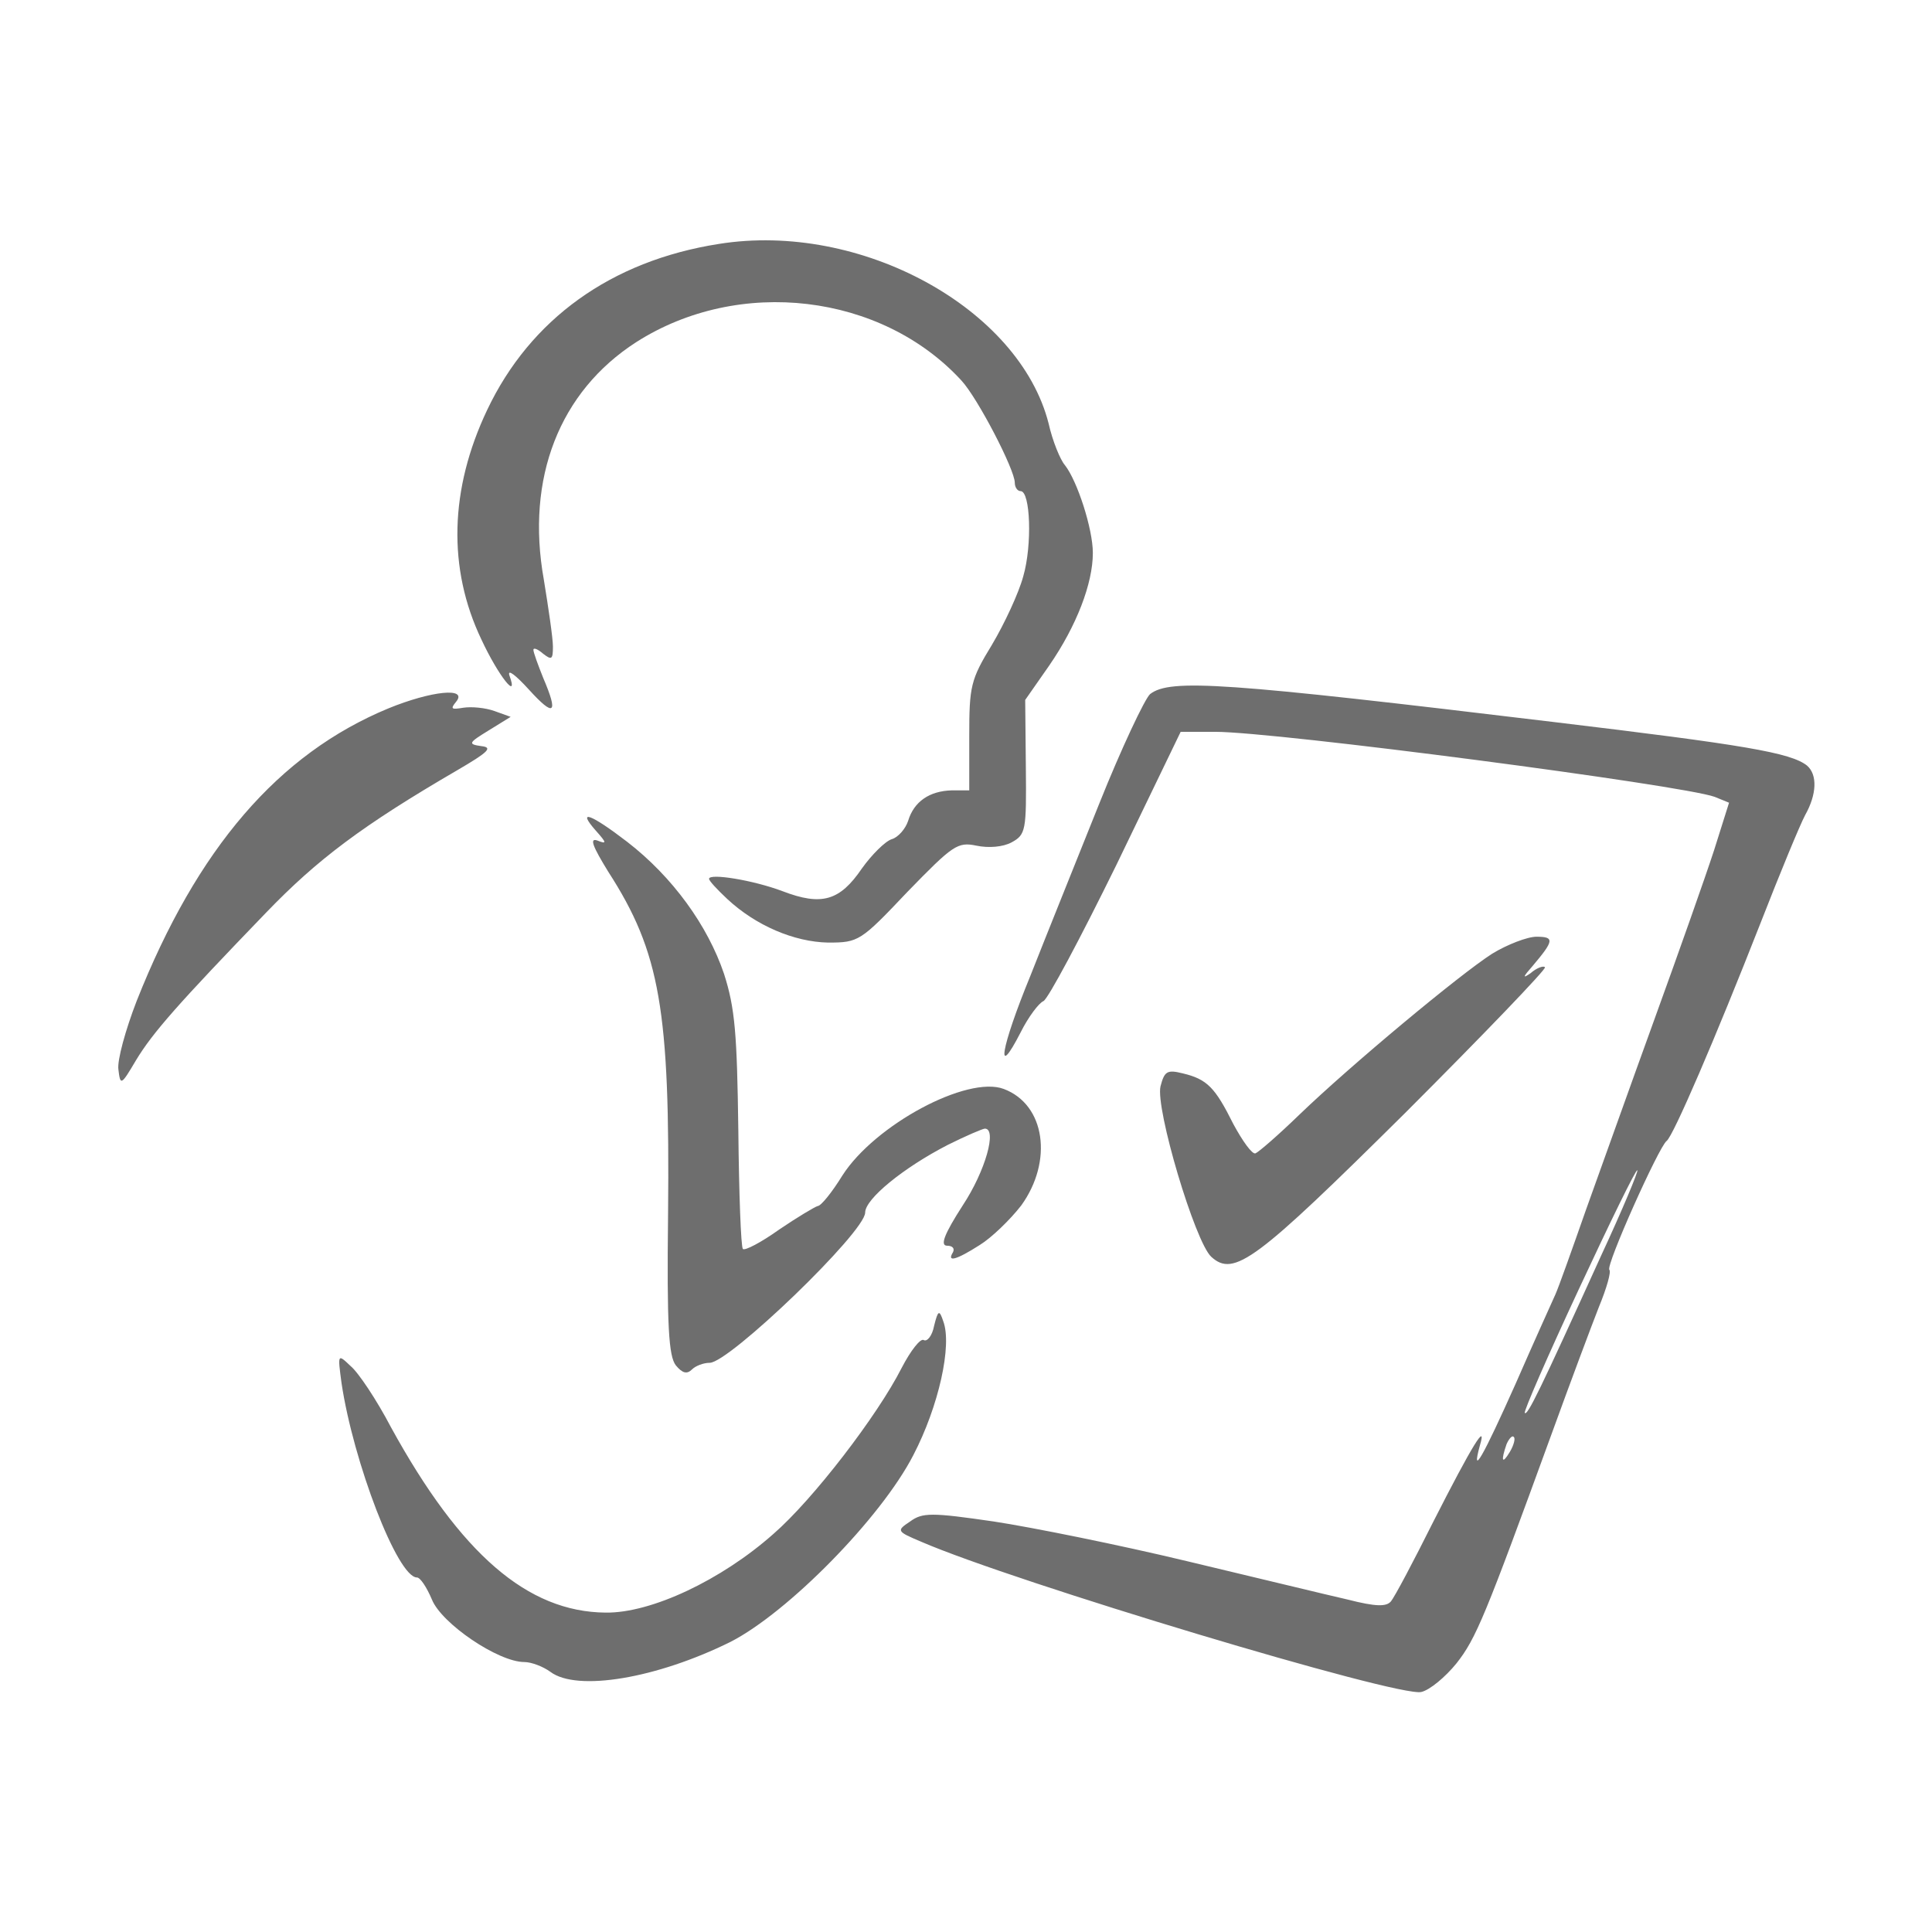
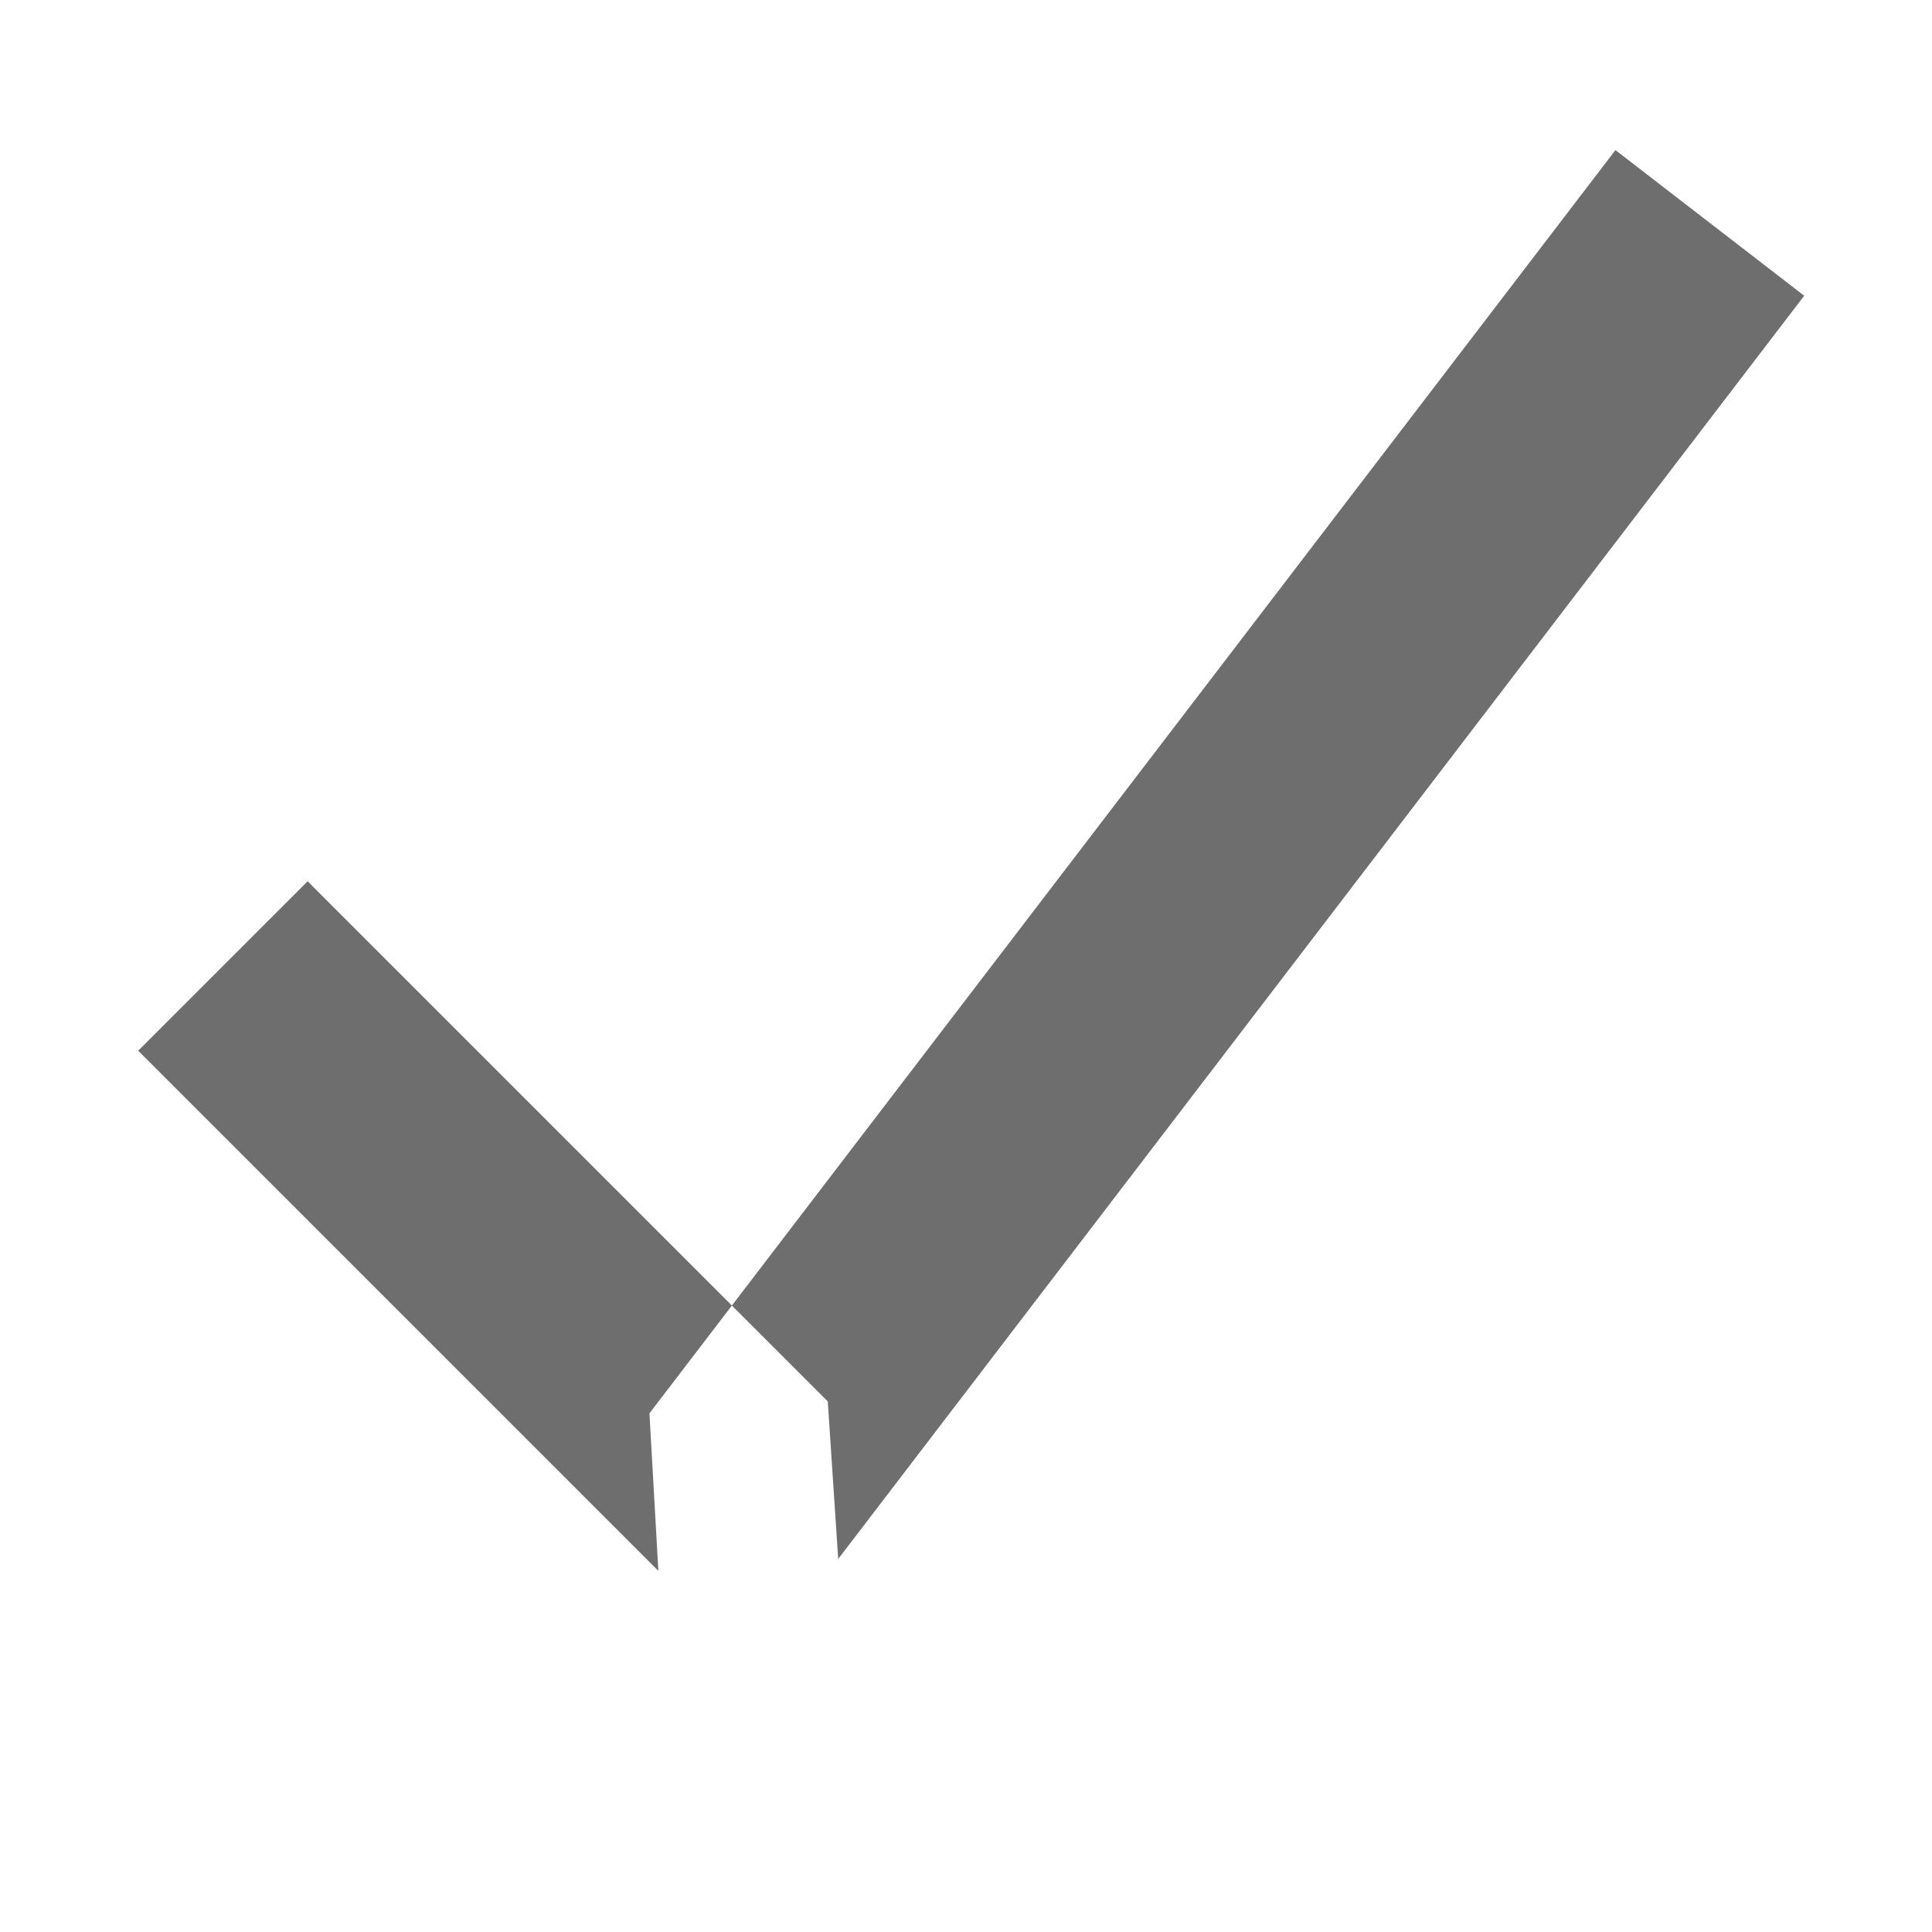
- <svg xmlns="http://www.w3.org/2000/svg" fill="#6E6E6E" aria-label="A person reviewing a proof" viewBox="-0.0 -18.5 297.0 297.0">
-   <g transform="translate(0,260) scale(0.1,-0.1)">
-     <path d="M1105 2410 c-166 -26 -290 -116 -356 -255 -58 -122 -61 -244 -9 -353 26 -56 58 -96 43 -55 -3 10 10 0 30 -22 39 -43 46 -38 22 18 -8 20 -15 39 -15 43 0 4 7 1 15 -6 13 -10 15 -9 15 11 0 13 -7 60 -14 103 -28 156 24 289 142 365 158 101 377 75 500 -59 25 -27 82 -137 82 -157 0 -7 4 -13 9 -13 15 0 18 -83 4 -131 -7 -26 -29 -73 -48 -105 -33 -54 -35 -64 -35 -141 l0 -83 -27 0 c-34 -1 -58 -17 -67 -47 -4 -12 -15 -25 -25 -28 -10 -3 -31 -24 -46 -45 -34 -50 -62 -58 -122 -35 -45 17 -113 28 -113 19 0 -3 12 -16 28 -31 44 -41 103 -66 155 -67 47 0 50 2 122 78 70 72 77 77 106 71 19 -4 41 -2 54 5 22 12 23 18 22 116 l-1 103 37 53 c42 61 67 126 67 173 0 37 -24 111 -43 135 -7 8 -19 37 -25 64 -45 177 -289 311 -507 276z M1768 1718 c-8 -7 -44 -83 -78 -168 -34 -85 -82 -204 -106 -265 -46 -112 -54 -163 -15 -87 12 24 28 45 35 48 7 3 57 97 112 209 l99 205 53 0 c94 0 719 -82 768 -100 l22 -9 -23 -73 c-13 -40 -54 -156 -91 -258 -37 -102 -84 -234 -106 -295 -21 -60 -42 -119 -47 -130 -5 -11 -33 -73 -61 -137 -50 -112 -69 -146 -55 -95 11 37 -11 2 -72 -118 -30 -60 -59 -115 -65 -122 -7 -8 -23 -8 -66 3 -31 7 -142 34 -247 59 -104 25 -238 52 -297 61 -96 14 -110 14 -129 0 -21 -14 -21 -15 17 -31 143 -62 735 -240 769 -231 13 3 37 23 54 44 30 38 44 72 146 352 29 80 62 168 73 196 12 29 19 54 16 57 -6 6 76 189 88 198 10 7 75 158 144 334 30 77 61 152 69 167 18 32 19 62 3 76 -25 20 -97 32 -389 67 -507 61 -590 67 -621 43z m693 -864 c-94 -207 -113 -246 -117 -241 -2 2 35 87 83 190 48 103 88 185 90 183 2 -1 -23 -61 -56 -132z m-140 -301 c-12 -20 -14 -14 -5 12 4 9 9 14 11 11 3 -2 0 -13 -6 -23z M597 1696 c-169 -70 -294 -215 -387 -450 -17 -44 -30 -91 -28 -105 3 -25 4 -25 27 14 26 43 65 87 200 227 79 82 148 134 294 219 48 28 55 35 37 37 -21 3 -20 5 11 24 l34 21 -25 9 c-14 5 -35 7 -48 5 -18 -3 -20 -2 -11 9 19 23 -38 17 -104 -10z M916 1508 c17 -19 17 -21 2 -15 -12 4 -7 -9 17 -48 80 -124 95 -213 92 -526 -2 -173 1 -219 12 -233 10 -12 17 -14 25 -6 5 5 17 10 27 10 30 0 239 201 239 231 0 21 59 69 127 104 28 14 54 25 57 25 19 0 1 -65 -34 -118 -29 -45 -35 -62 -24 -62 8 0 12 -4 9 -10 -10 -16 5 -12 41 11 18 11 47 39 64 61 49 68 37 155 -27 179 -56 21 -198 -55 -248 -133 -16 -26 -33 -47 -38 -47 -4 -1 -31 -17 -59 -36 -28 -20 -53 -33 -56 -30 -3 3 -6 85 -7 183 -2 148 -5 187 -22 240 -25 74 -79 149 -149 203 -56 43 -78 51 -48 17z M2294 1319 c-50 -32 -217 -171 -297 -248 -32 -31 -62 -57 -67 -59 -5 -2 -20 19 -34 45 -28 56 -40 69 -78 78 -24 6 -28 3 -34 -20 -8 -34 53 -239 78 -262 35 -32 69 -6 298 221 121 121 218 222 215 224 -2 3 -13 -1 -22 -9 -13 -9 -12 -6 3 11 33 39 34 45 6 45 -14 0 -45 -12 -68 -26z M1436 747 c-3 -16 -11 -25 -16 -22 -5 3 -20 -16 -34 -43 -37 -73 -136 -202 -197 -255 -80 -71 -188 -122 -258 -121 -120 1 -223 90 -330 285 -22 42 -50 84 -62 94 -20 19 -20 19 -14 -26 18 -121 86 -299 116 -299 5 0 15 -15 23 -34 15 -37 102 -96 142 -96 11 0 29 -7 40 -15 41 -31 164 -10 277 46 88 45 231 190 281 287 39 75 60 169 46 206 -6 18 -8 17 -14 -7z" />
-   </g>
+ <svg xmlns="http://www.w3.org/2000/svg" width="13" height="13" viewBox="0 0 13 13">
+   <polygon fill="#6E6E6E" points="0.93,7.07 4.43,10.57 4.37,9.51 10.87,1.01 12.14,1.99 5.64,10.49 5.57,9.43 2.07,5.93" />
</svg>
